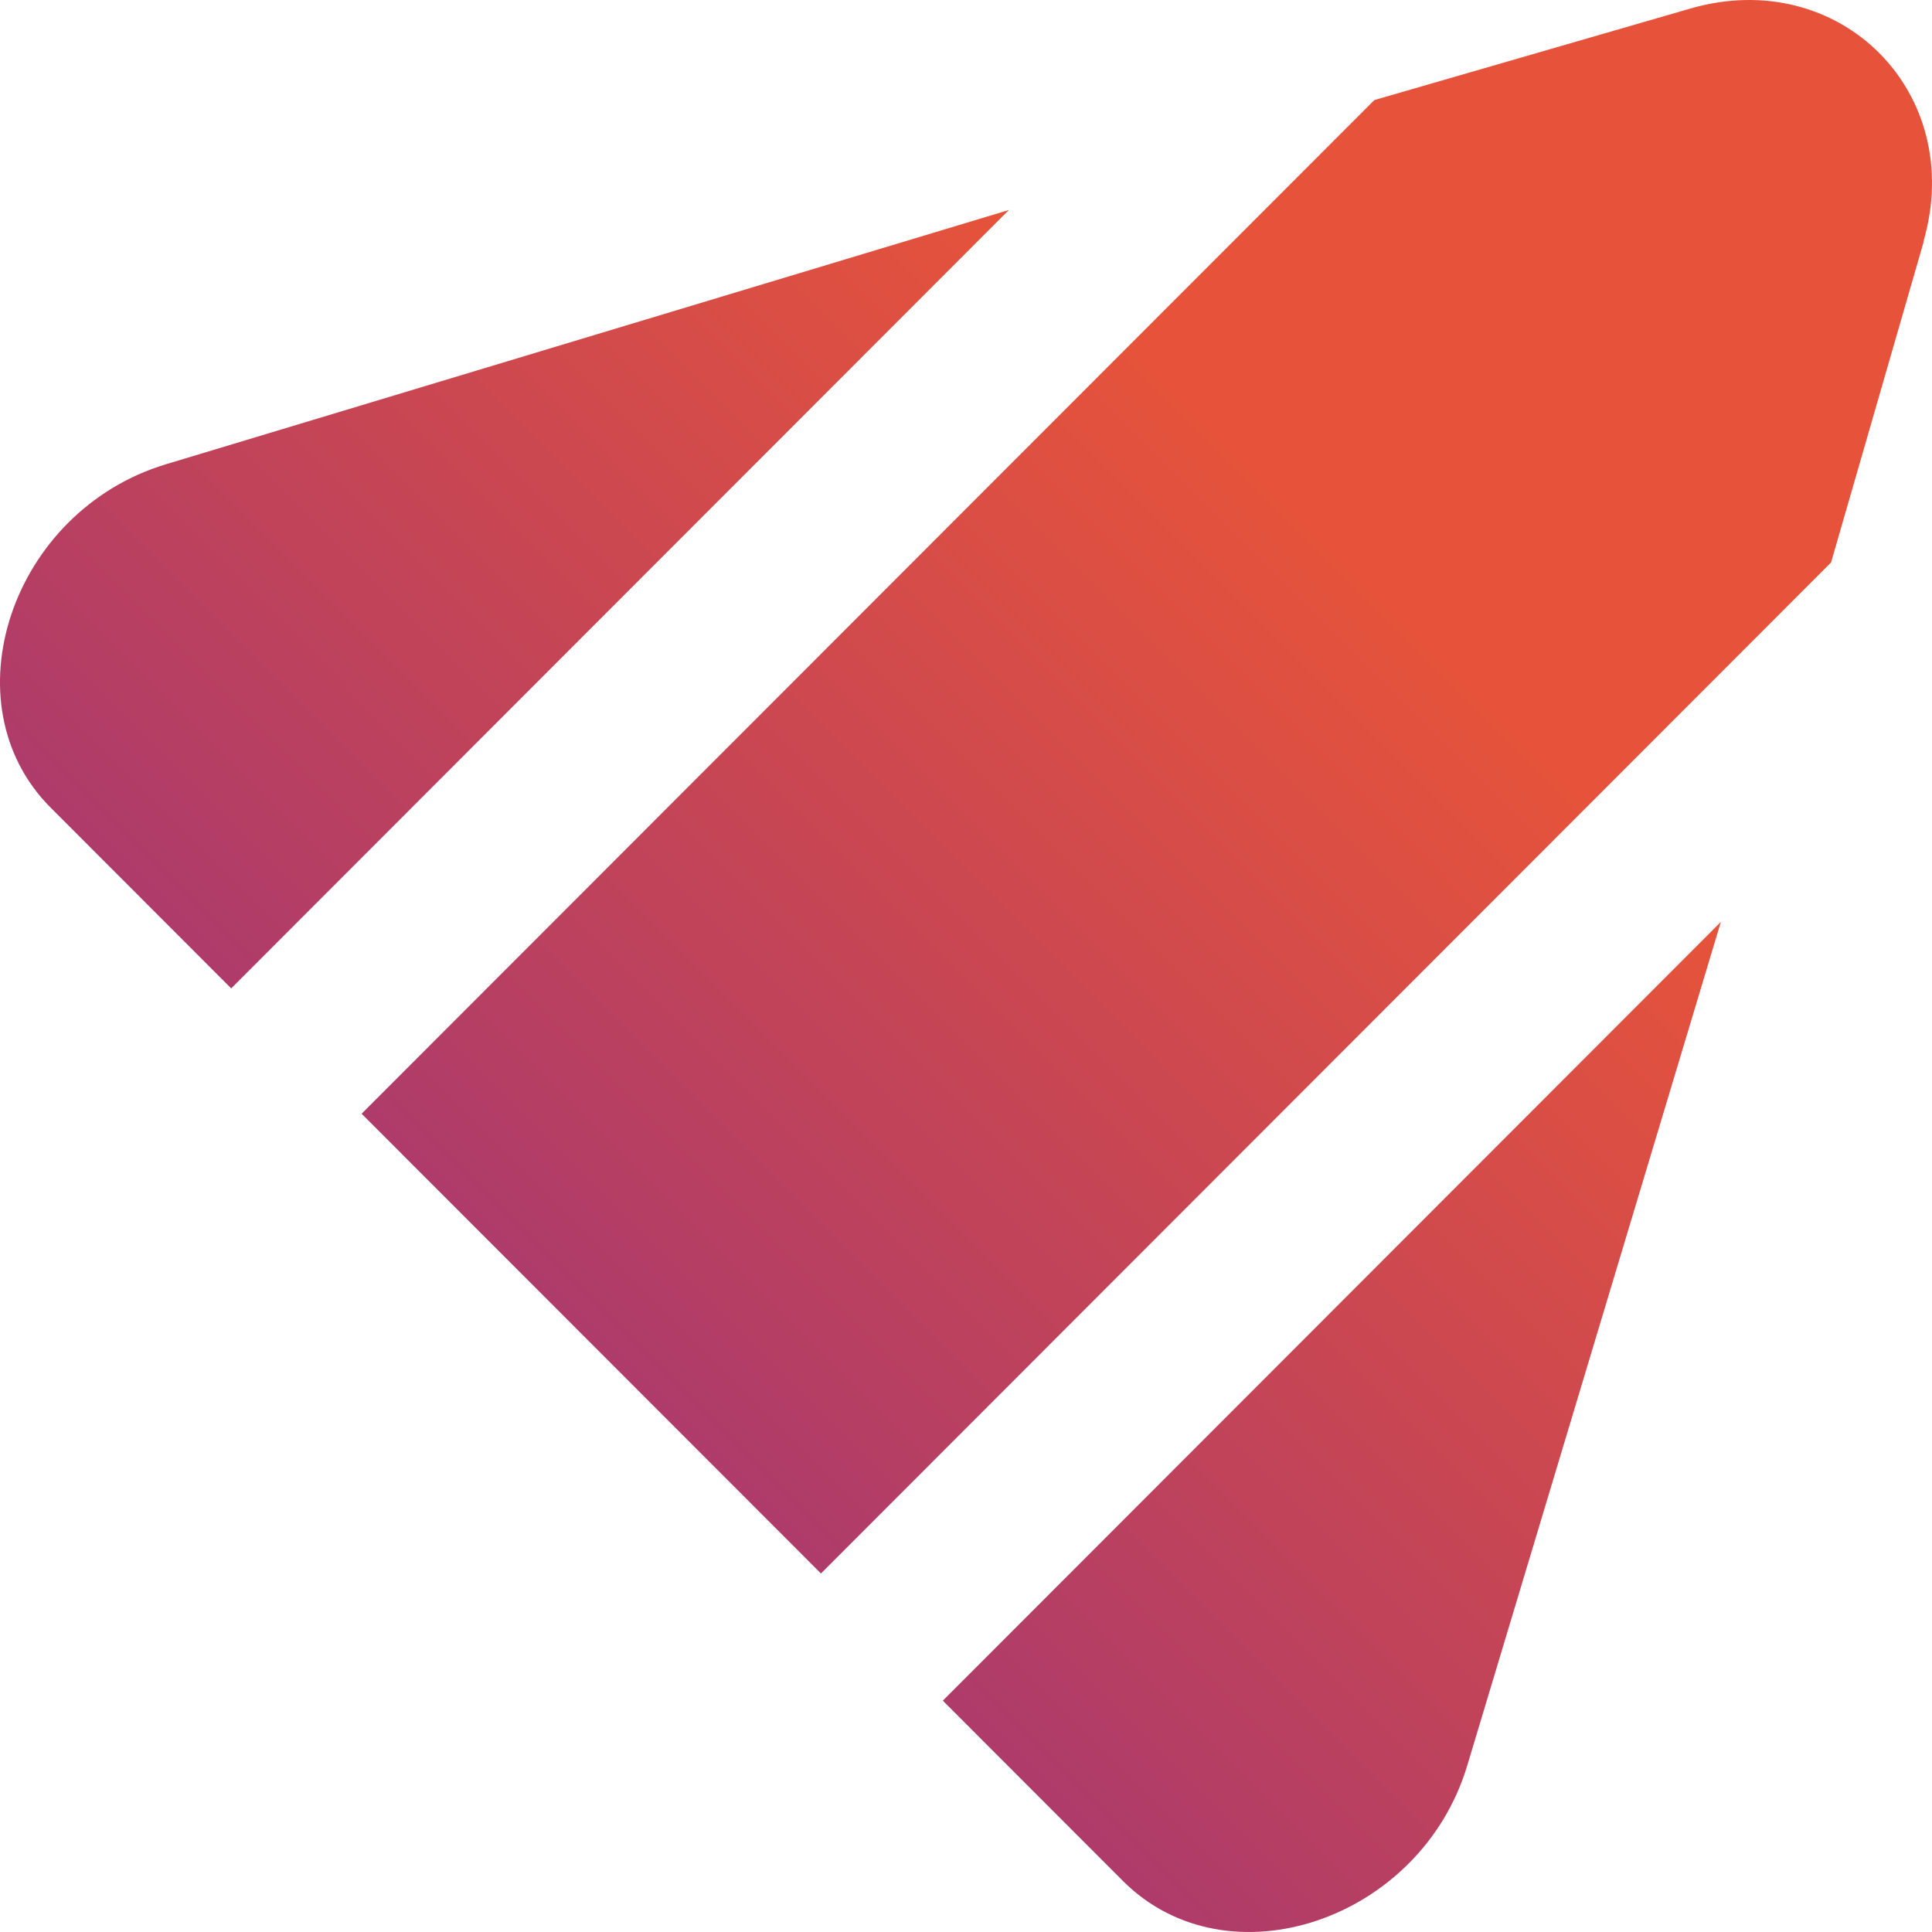
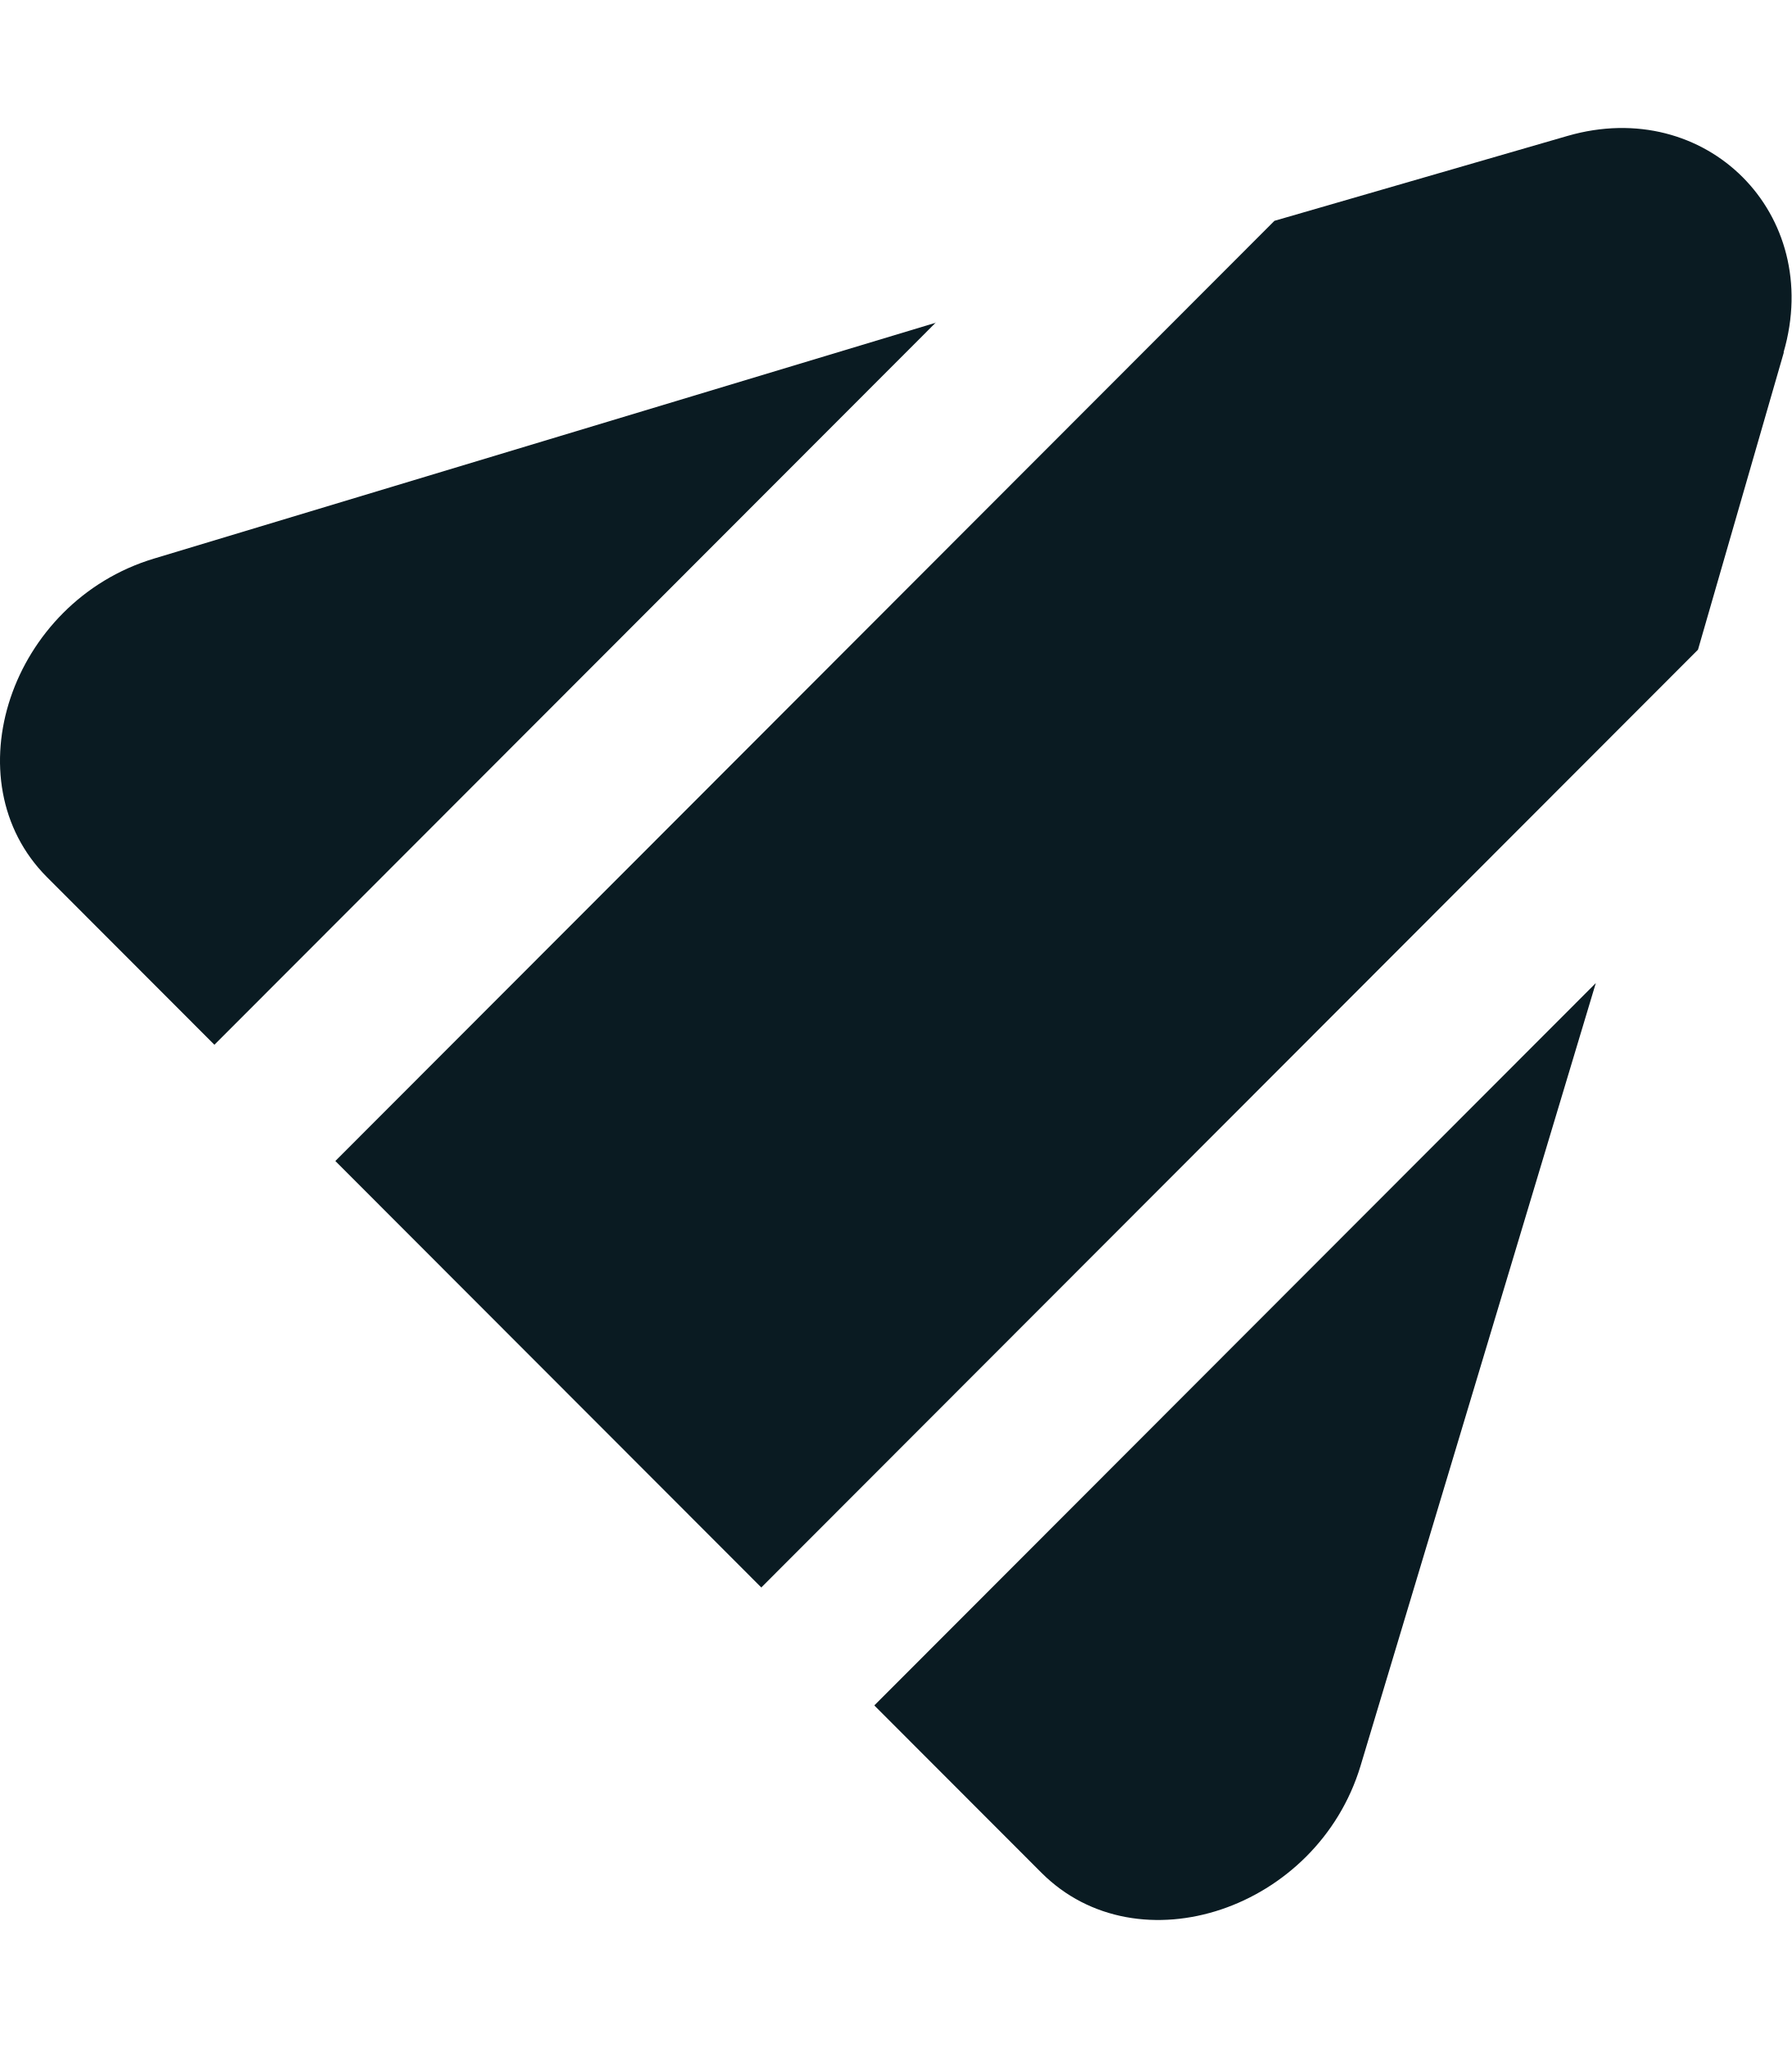
- <svg xmlns="http://www.w3.org/2000/svg" width="128" height="128" viewBox="0 0 128 128" fill="none">
-   <path d="M66.867 13.887L15.318 65.483L3.36 53.513C-3.53 46.617 0.747 33.842 10.999 30.757L66.881 13.901L66.867 13.887Z" fill="url(#paint0_linear_4091_45646)" />
-   <path d="M127.444 16.033L121.313 37.264L54.391 104.247L23.958 73.787L91.053 6.63L111.991 0.566C121.89 -2.295 130.303 6.125 127.429 16.018L127.444 16.033Z" fill="url(#paint1_linear_4091_45646)" />
-   <path d="M114.013 61.077L97.205 116.986C94.107 127.257 81.315 131.54 74.404 124.623L62.465 112.673L114.013 61.077Z" fill="url(#paint2_linear_4091_45646)" />
-   <defs>
-     <linearGradient id="paint0_linear_4091_45646" x1="70.657" y1="125.314" x2="124.474" y2="71.547" gradientUnits="userSpaceOnUse">
-       <stop stop-color="#AB3A6C" />
-       <stop offset="1" stop-color="#E6533A" />
-     </linearGradient>
-     <linearGradient id="paint1_linear_4091_45646" x1="70.657" y1="125.314" x2="124.474" y2="71.547" gradientUnits="userSpaceOnUse">
-       <stop stop-color="#AB3A6C" />
-       <stop offset="1" stop-color="#E6533A" />
-     </linearGradient>
-     <linearGradient id="paint2_linear_4091_45646" x1="70.657" y1="125.314" x2="124.474" y2="71.547" gradientUnits="userSpaceOnUse">
-       <stop stop-color="#AB3A6C" />
-       <stop offset="1" stop-color="#E6533A" />
-     </linearGradient>
-   </defs>
+ <svg xmlns="http://www.w3.org/2000/svg" width="42" height="48" viewBox="0 0 128 128" fill="none">
+   <path d="M66.867 13.887L15.318 65.483L3.36 53.513C-3.53 46.617 0.747 33.842 10.999 30.757L66.881 13.901L66.867 13.887Z" fill="#0A1B22" />
+   <path d="M127.444 16.033L121.313 37.264L54.391 104.247L23.958 73.787L91.053 6.63L111.991 0.566C121.89 -2.295 130.303 6.125 127.429 16.018L127.444 16.033Z" fill="#0A1B22" />
+   <path d="M114.013 61.077L97.205 116.986C94.107 127.257 81.315 131.54 74.404 124.623L62.465 112.673L114.013 61.077Z" fill="#0A1B22" />
</svg>
